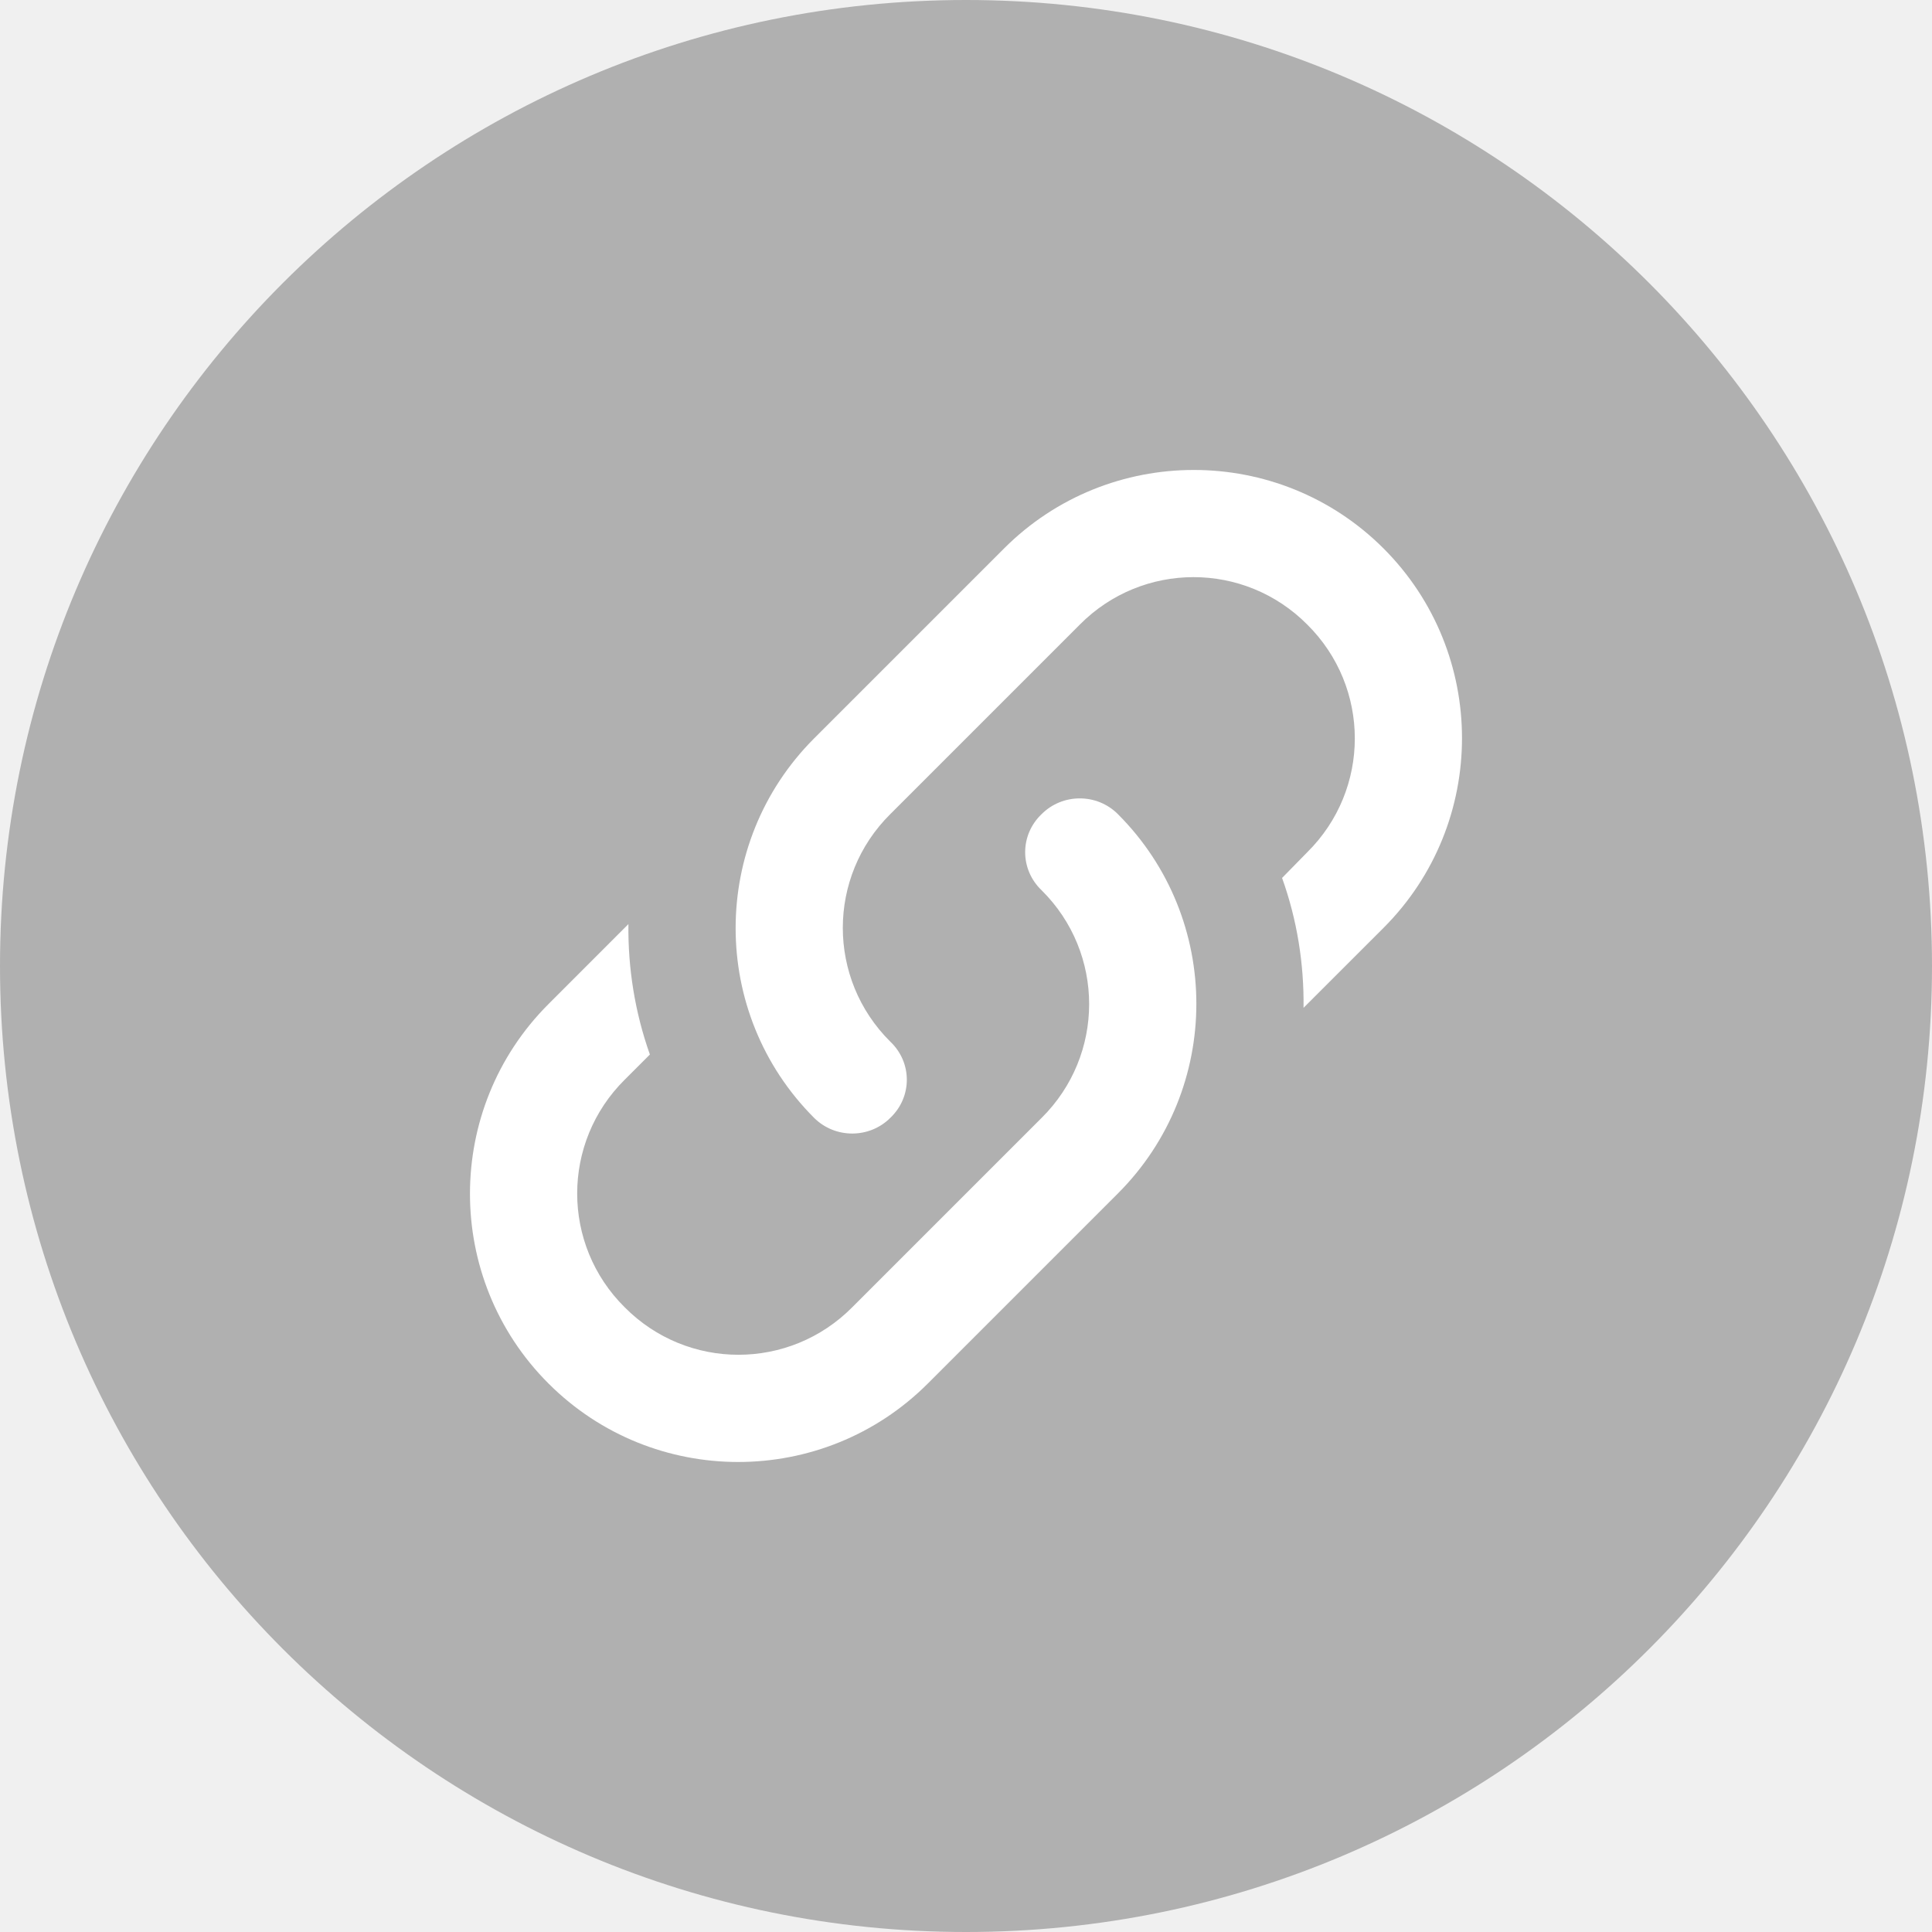
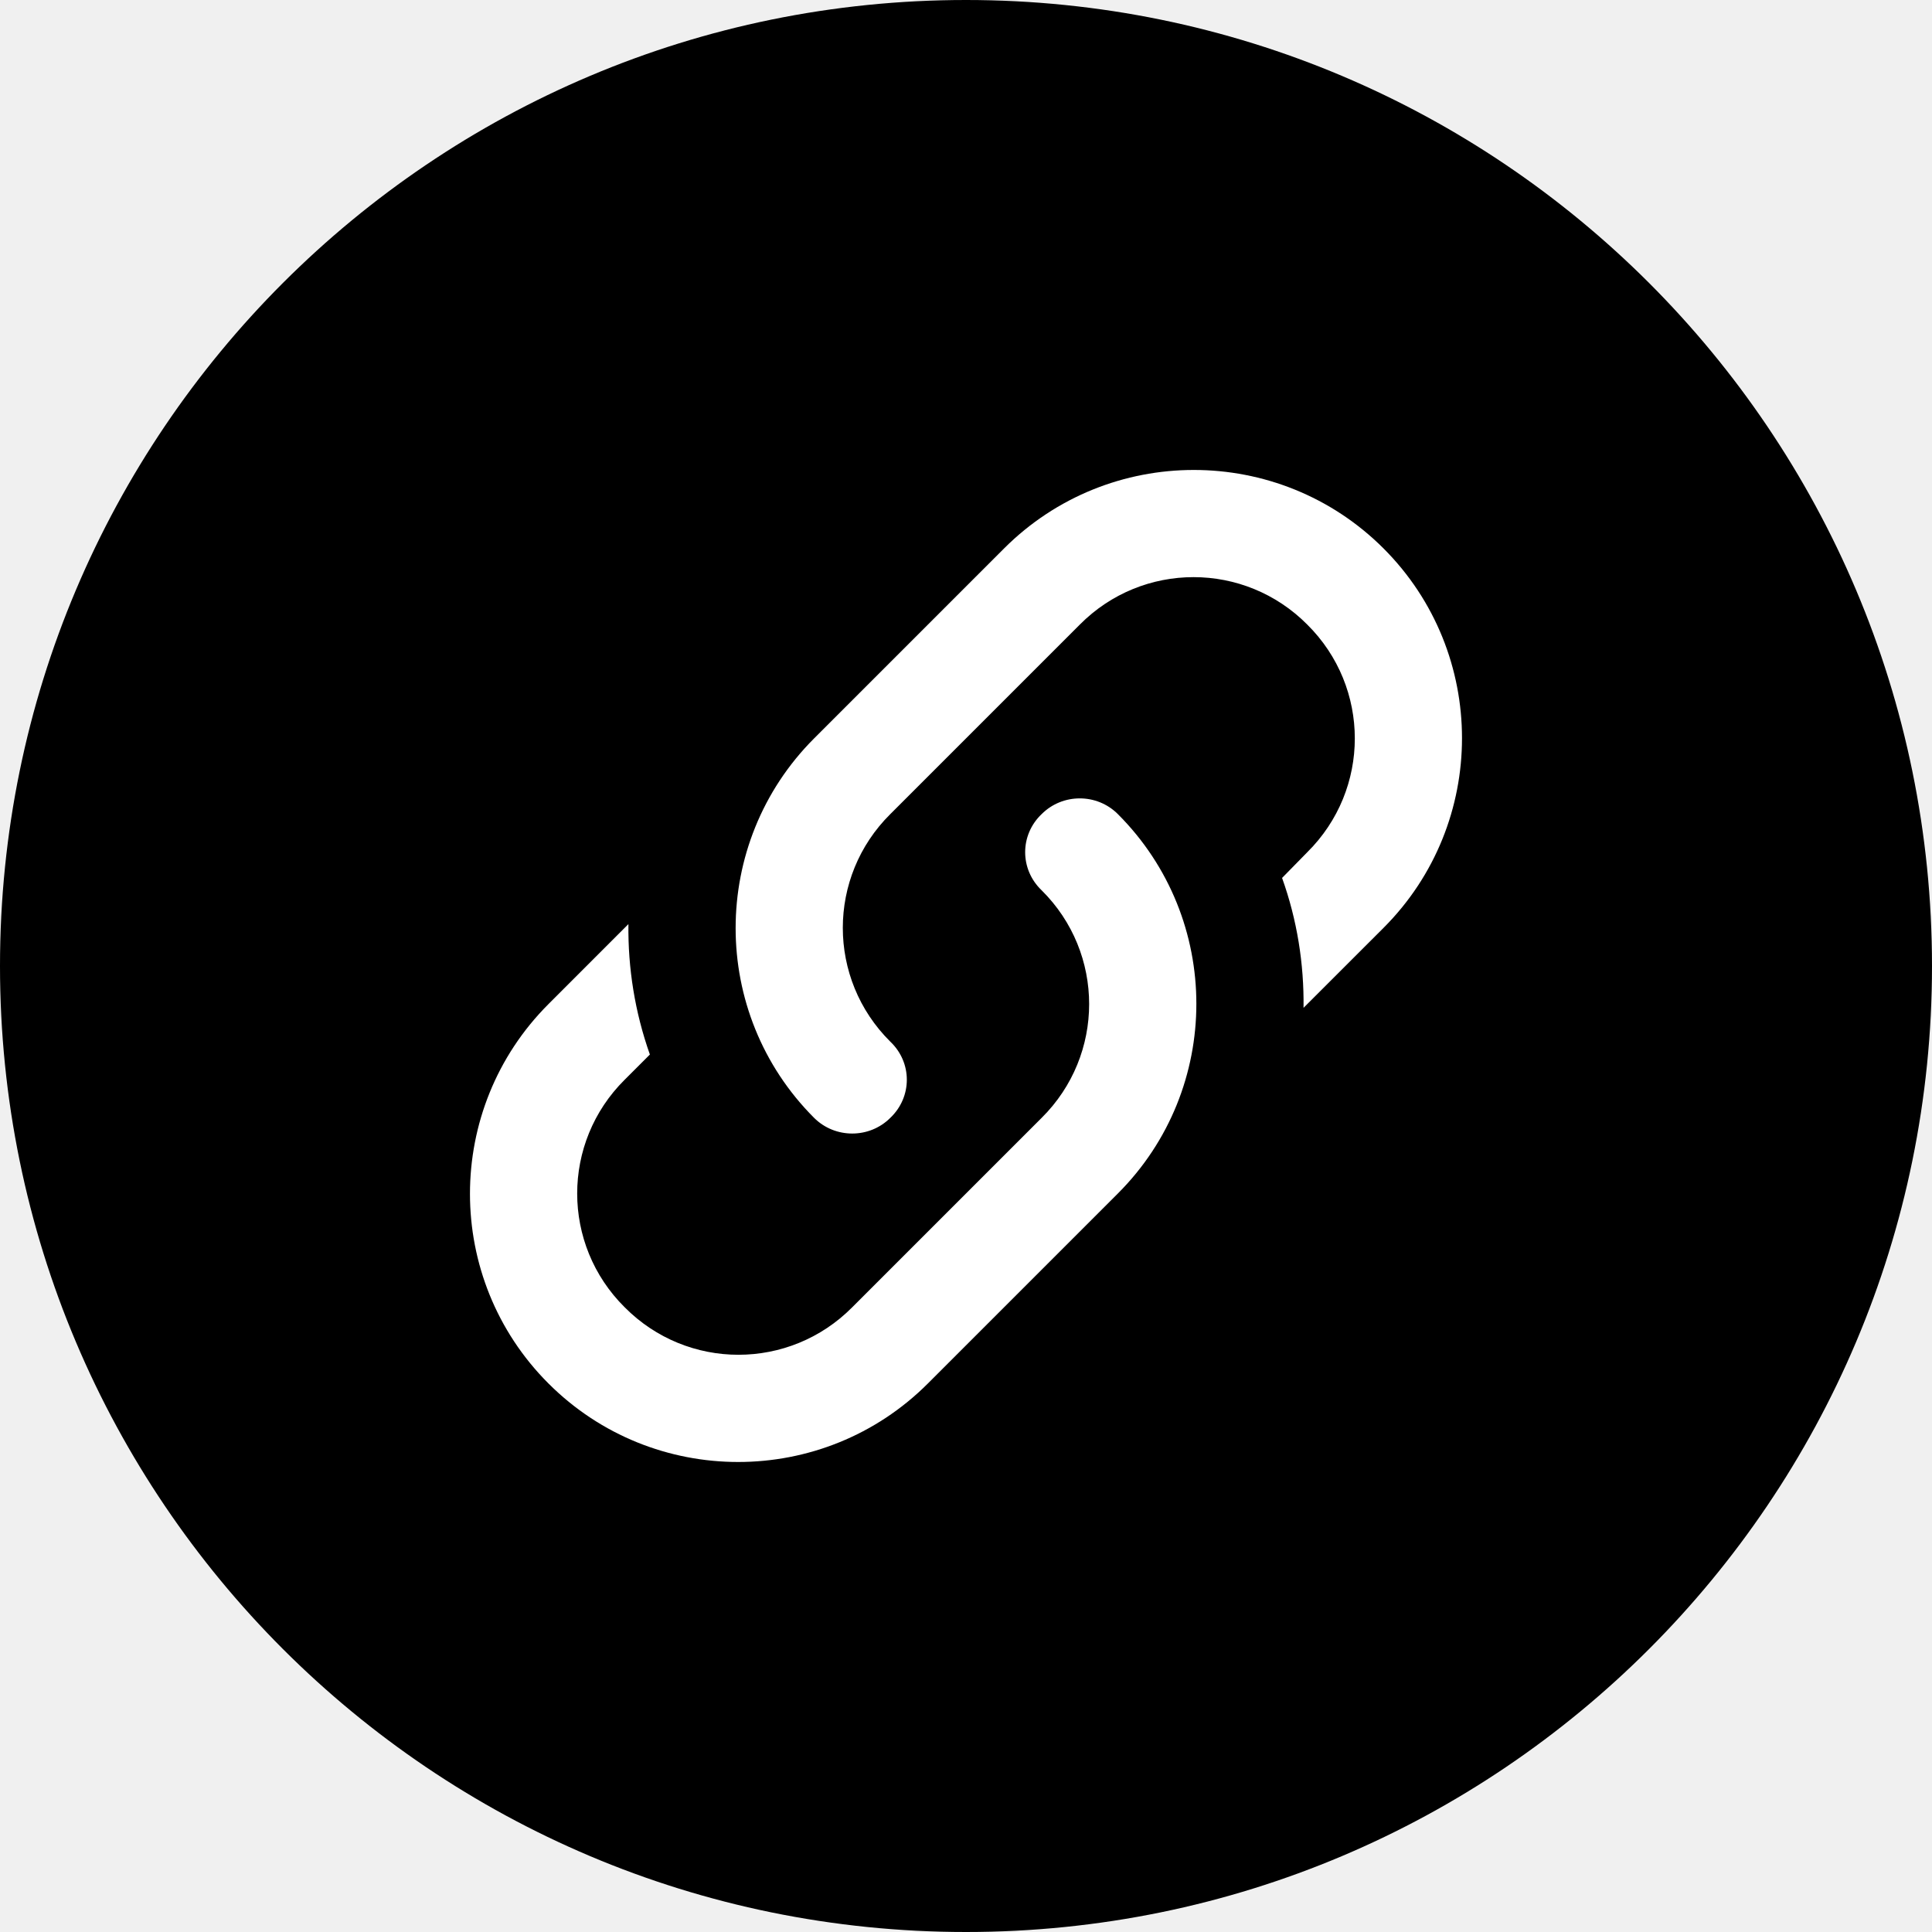
<svg xmlns="http://www.w3.org/2000/svg" width="45" height="45" viewBox="0 0 45 45" fill="none">
-   <path d="M0 22.5C0 10.074 10.074 0 22.5 0C34.926 0 45 10.074 45 22.5C45 34.926 34.926 45 22.5 45C10.074 45 0 34.926 0 22.5Z" fill="#B0B0B0" />
+   <path d="M0 22.5C0 10.074 10.074 0 22.5 0C34.926 0 45 10.074 45 22.5C45 34.926 34.926 45 22.5 45C10.074 45 0 34.926 0 22.5Z" fill="black" />
  <path d="M20.737 24.262C21.25 24.749 21.25 25.549 20.737 26.037C20.25 26.524 19.45 26.524 18.962 26.037C16.525 23.599 16.525 19.637 18.962 17.199L23.387 12.774C25.825 10.337 29.787 10.337 32.225 12.774C34.662 15.212 34.662 19.174 32.225 21.612L30.362 23.474C30.375 22.449 30.212 21.424 29.862 20.449L30.45 19.849C31.925 18.387 31.925 16.012 30.45 14.549C28.987 13.074 26.612 13.074 25.15 14.549L20.737 18.962C19.262 20.424 19.262 22.799 20.737 24.262ZM24.262 18.962C24.75 18.474 25.55 18.474 26.037 18.962C28.475 21.399 28.475 25.362 26.037 27.799L21.612 32.224C19.175 34.662 15.212 34.662 12.775 32.224C10.337 29.787 10.337 25.824 12.775 23.387L14.637 21.524C14.625 22.549 14.787 23.574 15.137 24.562L14.55 25.149C13.075 26.612 13.075 28.987 14.55 30.449C16.012 31.924 18.387 31.924 19.85 30.449L24.262 26.037C25.737 24.574 25.737 22.199 24.262 20.737C23.75 20.249 23.75 19.449 24.262 18.962Z" fill="white" />
</svg>
